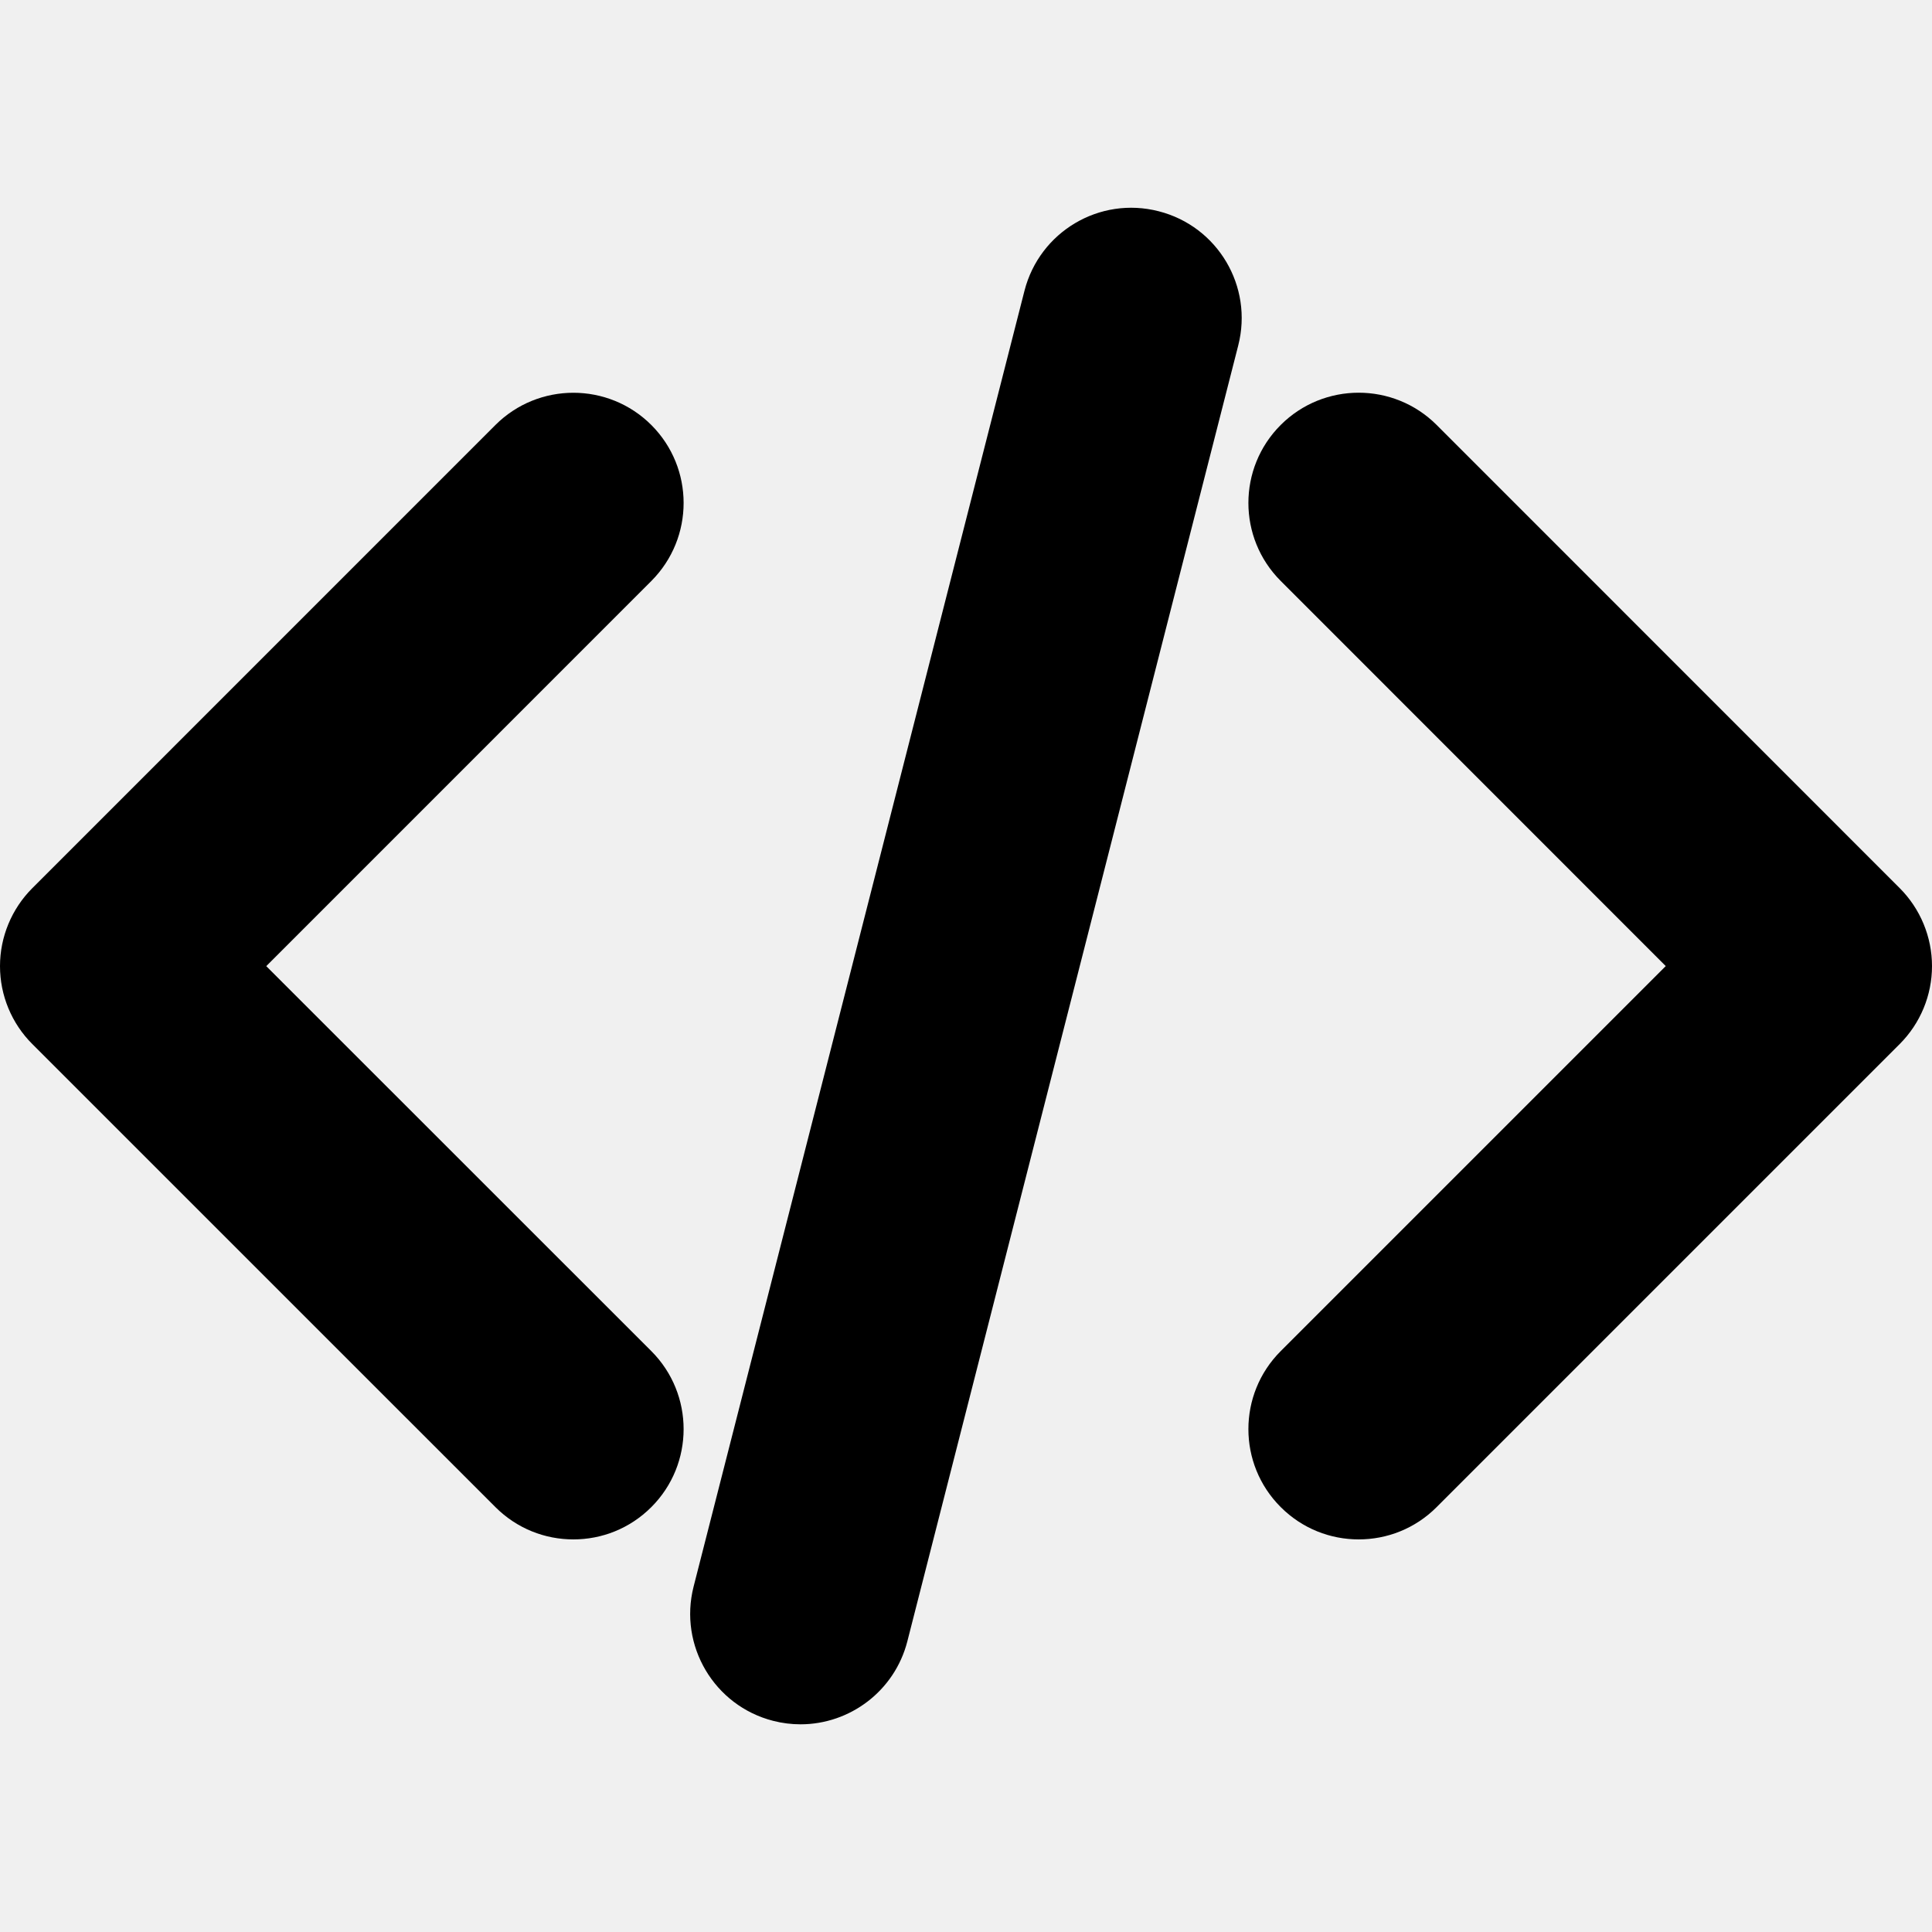
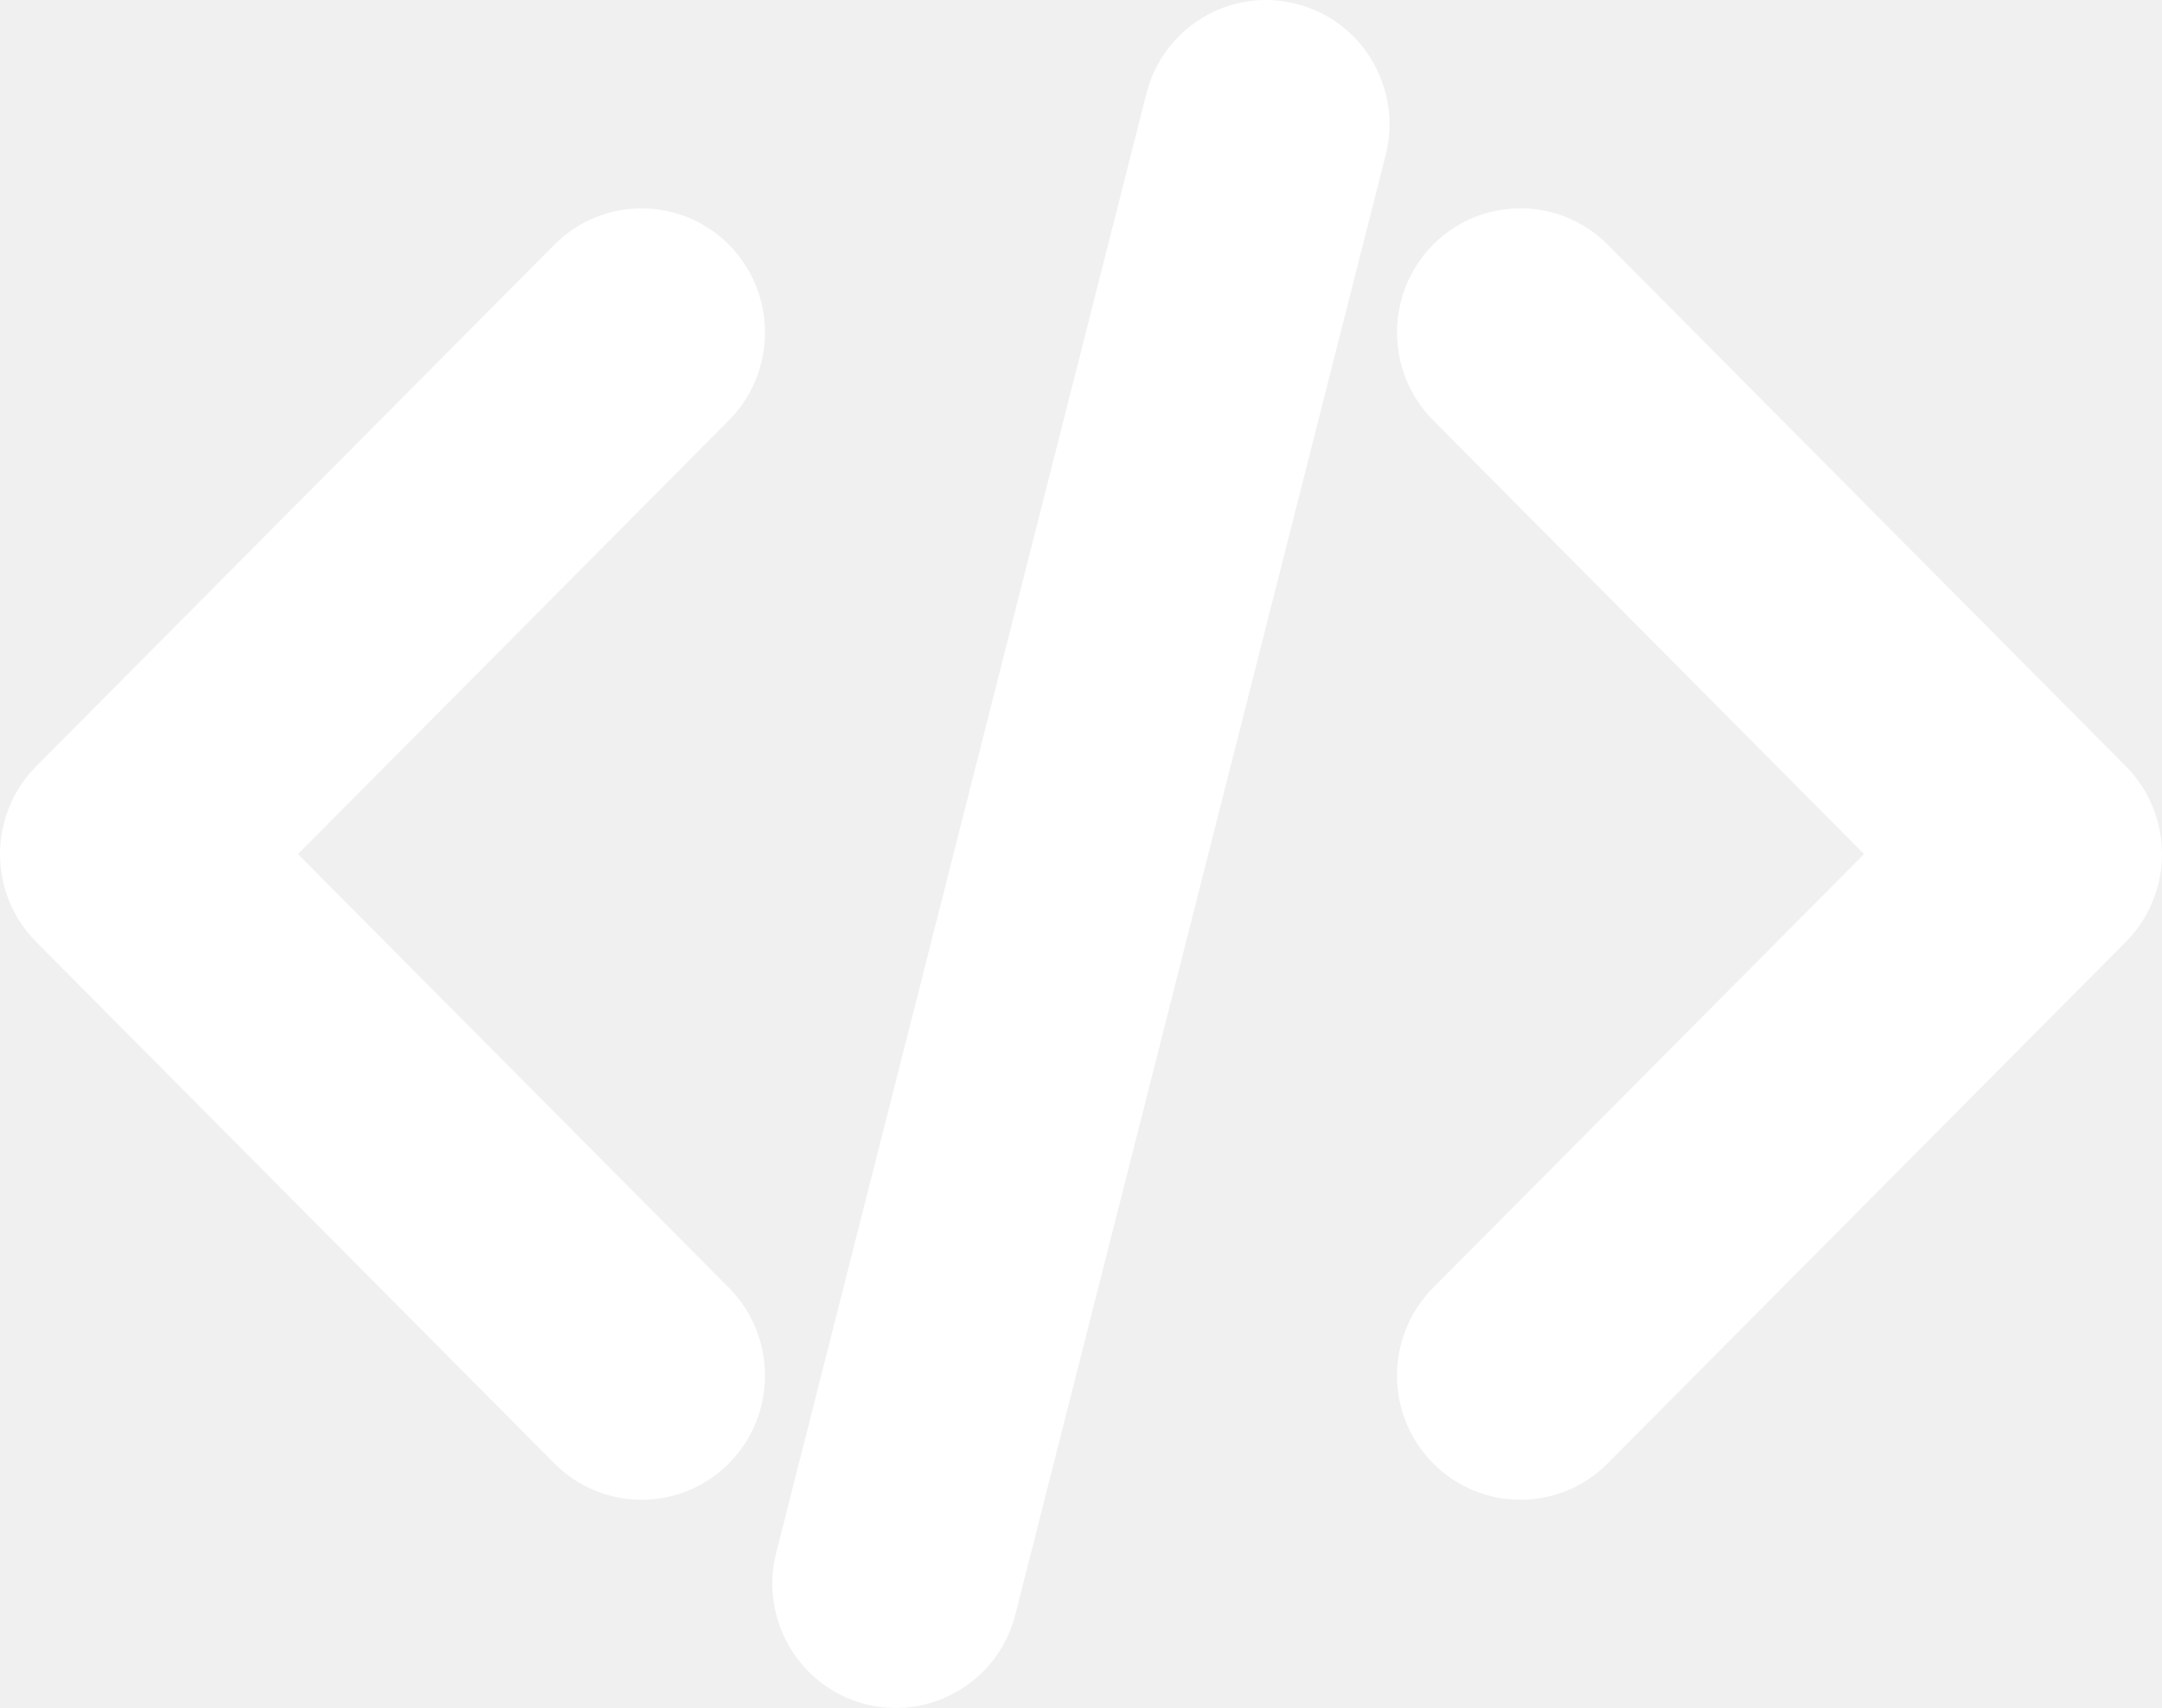
- <svg xmlns="http://www.w3.org/2000/svg" version="1.1" id="Capa_1" x="0px" y="0px" width="35.033px" height="35.033px" viewBox="0 0 35.033 35.033" style="enable-background:new 0 0 35.033 35.033;" xml:space="preserve">
+ <svg xmlns="http://www.w3.org/2000/svg" version="1.1" id="Capa_1" x="0px" y="0px" width="100px" height="79px" viewBox="0 3.767 100 79" enable-background="new 0 3.767 100 79" xml:space="preserve">
  <g>
-     <path d="M11.811,10.535l-6.983,6.984l6.983,6.981c0.78,0.781,0.78,2.048,0,2.828c-0.392,0.392-0.901,0.586-1.414,0.586   c-0.513,0-1.022-0.194-1.414-0.586l-8.397-8.396C0.211,18.558,0,18.049,0,17.519c0-0.529,0.211-1.039,0.586-1.414l8.397-8.398   c0.781-0.78,2.047-0.78,2.828,0C12.591,8.488,12.591,9.752,11.811,10.535z M34.447,16.104l-8.396-8.398   c-0.781-0.78-2.047-0.78-2.828,0c-0.781,0.781-0.781,2.047,0,2.828l6.982,6.984L23.223,24.5c-0.781,0.781-0.781,2.048,0,2.828   c0.392,0.392,0.902,0.586,1.414,0.586s1.023-0.194,1.414-0.586l8.396-8.396c0.375-0.375,0.586-0.884,0.586-1.414   C35.033,16.99,34.822,16.479,34.447,16.104z M21.012,3.831c-1.076-0.277-2.161,0.373-2.435,1.441l-6,23.498   c-0.272,1.07,0.373,2.16,1.442,2.434c0.167,0.043,0.334,0.063,0.497,0.063c0.894,0,1.706-0.603,1.937-1.505l6-23.498   C22.727,5.193,22.081,4.104,21.012,3.831z" />
+     <path fill="#FFFFFF" d="M33.714,23.209L13.781,43.273l19.933,20.055c2.226,2.244,2.226,5.883,0,8.124   c-1.119,1.126-2.572,1.683-4.036,1.683c-1.464,0-2.917-0.557-4.036-1.683L1.673,47.332C0.602,46.257,0,44.795,0,43.273   c0-1.52,0.602-2.985,1.673-4.062l23.969-24.125c2.229-2.241,5.843-2.241,8.072,0C35.94,17.329,35.94,20.96,33.714,23.209z    M98.327,39.208L74.361,15.083c-2.229-2.241-5.843-2.241-8.072,0c-2.229,2.244-2.229,5.88,0,8.124l19.93,20.063l-19.93,20.057   c-2.229,2.244-2.229,5.883,0,8.124c1.119,1.126,2.575,1.683,4.036,1.683s2.92-0.557,4.036-1.683l23.966-24.12   c1.07-1.077,1.673-2.54,1.673-4.062C100,41.753,99.398,40.285,98.327,39.208z M59.978,3.951c-3.071-0.796-6.168,1.072-6.951,4.14   L35.9,75.594c-0.776,3.074,1.065,6.205,4.116,6.992c0.477,0.124,0.953,0.181,1.419,0.181c2.552,0,4.87-1.732,5.529-4.323   L64.091,10.94C64.873,7.863,63.029,4.735,59.978,3.951z" />
  </g>
-   <g>
- </g>
-   <g>
- </g>
-   <g>
- </g>
-   <g>
- </g>
-   <g>
- </g>
-   <g>
- </g>
-   <g>
- </g>
-   <g>
- </g>
-   <g>
- </g>
-   <g>
- </g>
-   <g>
- </g>
-   <g>
- </g>
-   <g>
- </g>
-   <g>
- </g>
-   <g>
- </g>
</svg>
